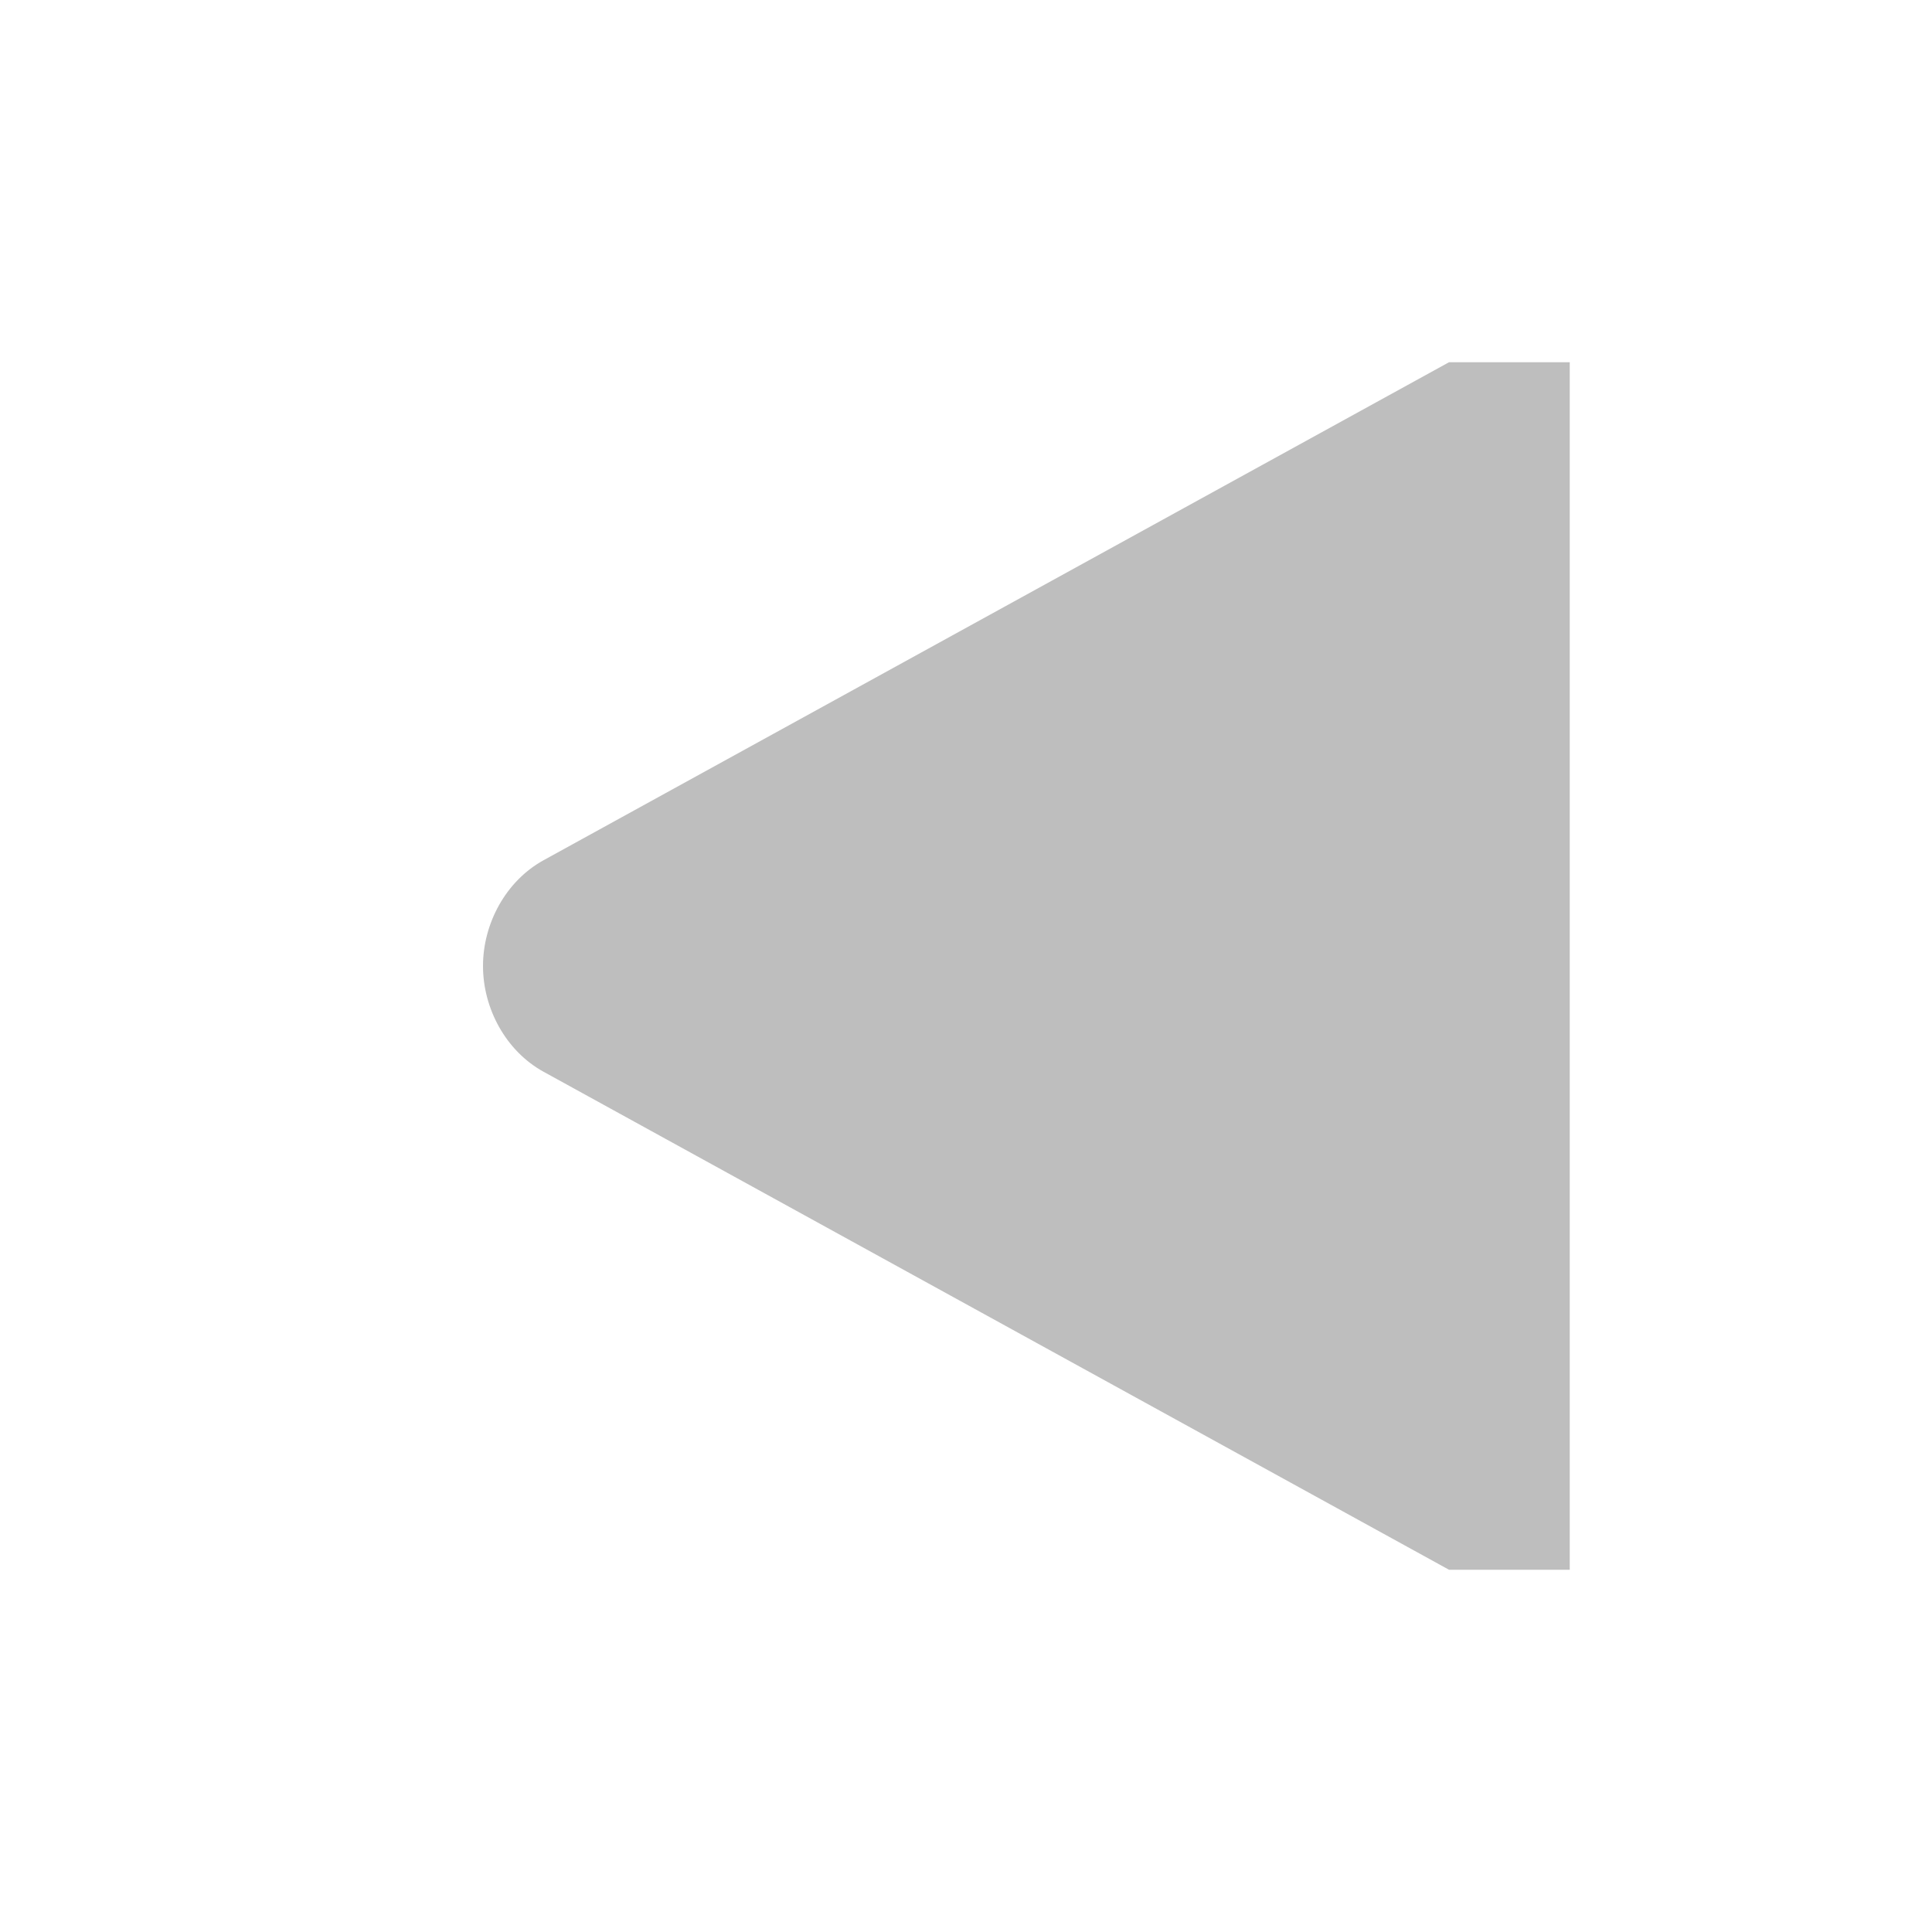
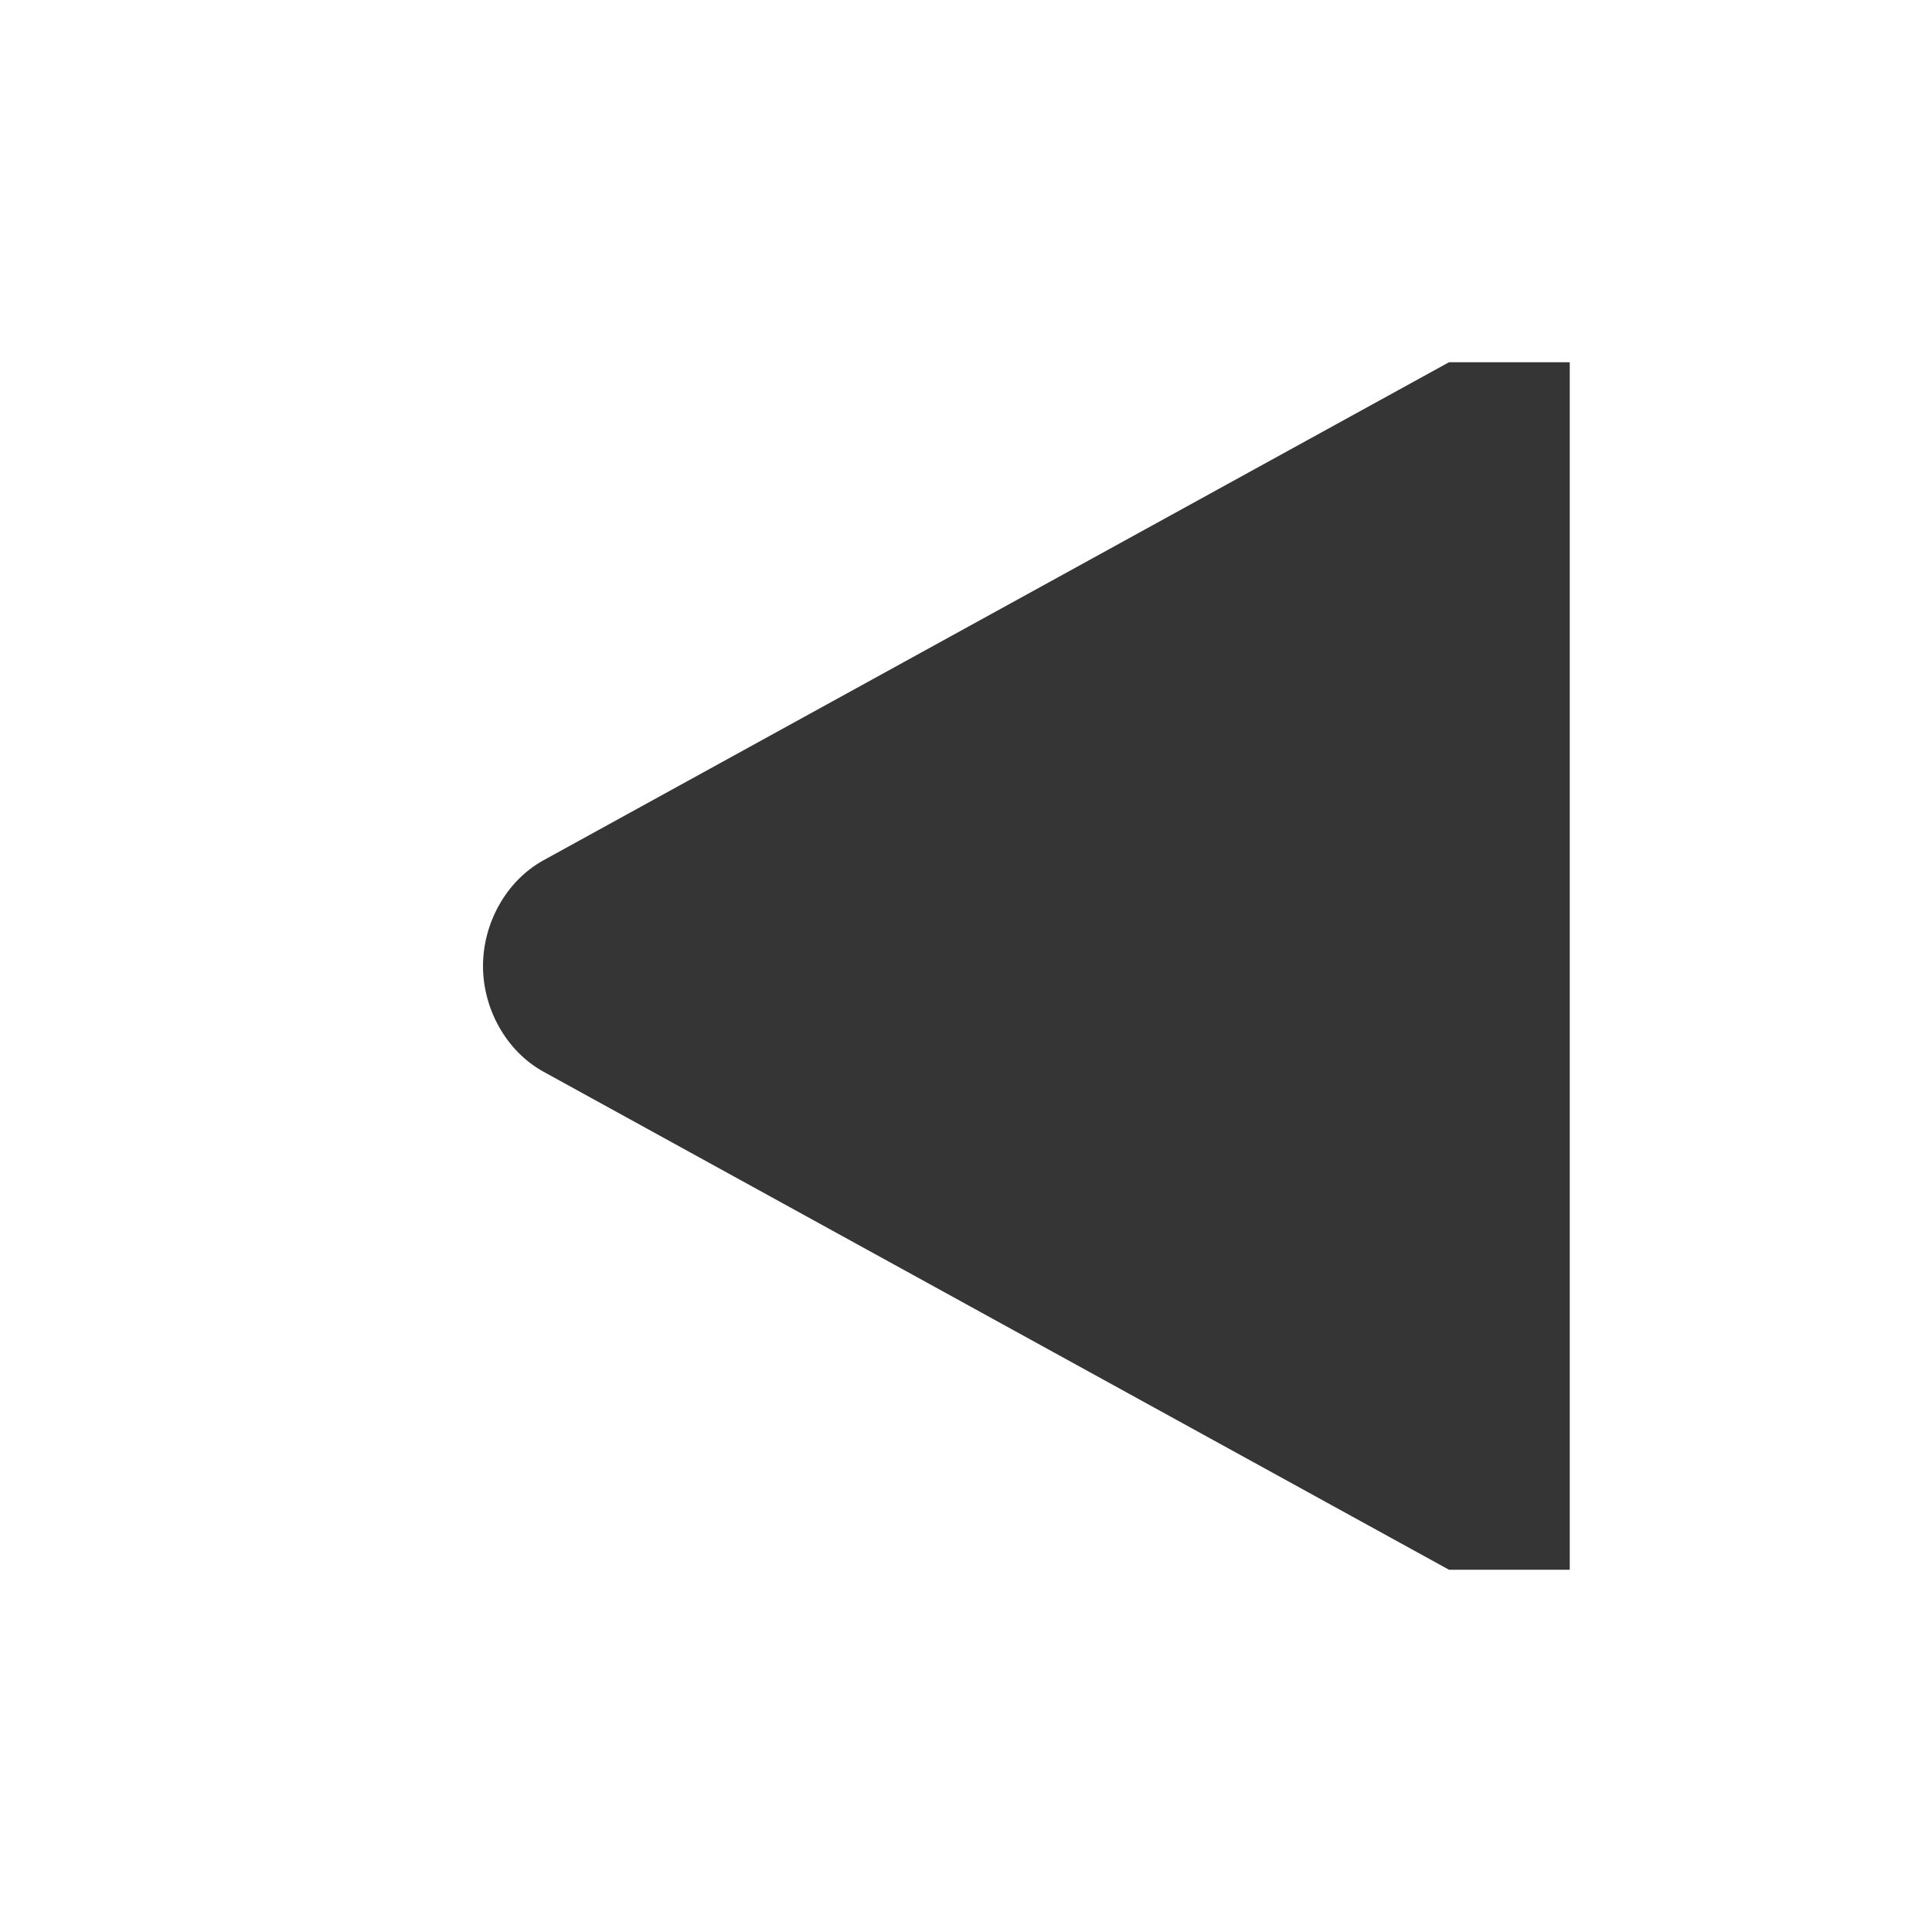
<svg xmlns="http://www.w3.org/2000/svg" viewBox="0 0 16 16" width="16" height="16">
  <g transform="matrix(-1,0,0,1,97,-606)">
-     <path d="m 84,609 0,10 1,0 7.5,-4.125 c 0.311,-0.172 0.5,-0.523 0.5,-0.875 0,-0.352 -0.189,-0.703 -0.5,-0.875 L 85,609 z" fill="#bebebe" color="#000000" />
+     <path d="m 84,609 0,10 1,0 7.5,-4.125 c 0.311,-0.172 0.5,-0.523 0.5,-0.875 0,-0.352 -0.189,-0.703 -0.5,-0.875 L 85,609 z" fill="#353535" color="#000000" />
  </g>
</svg>
